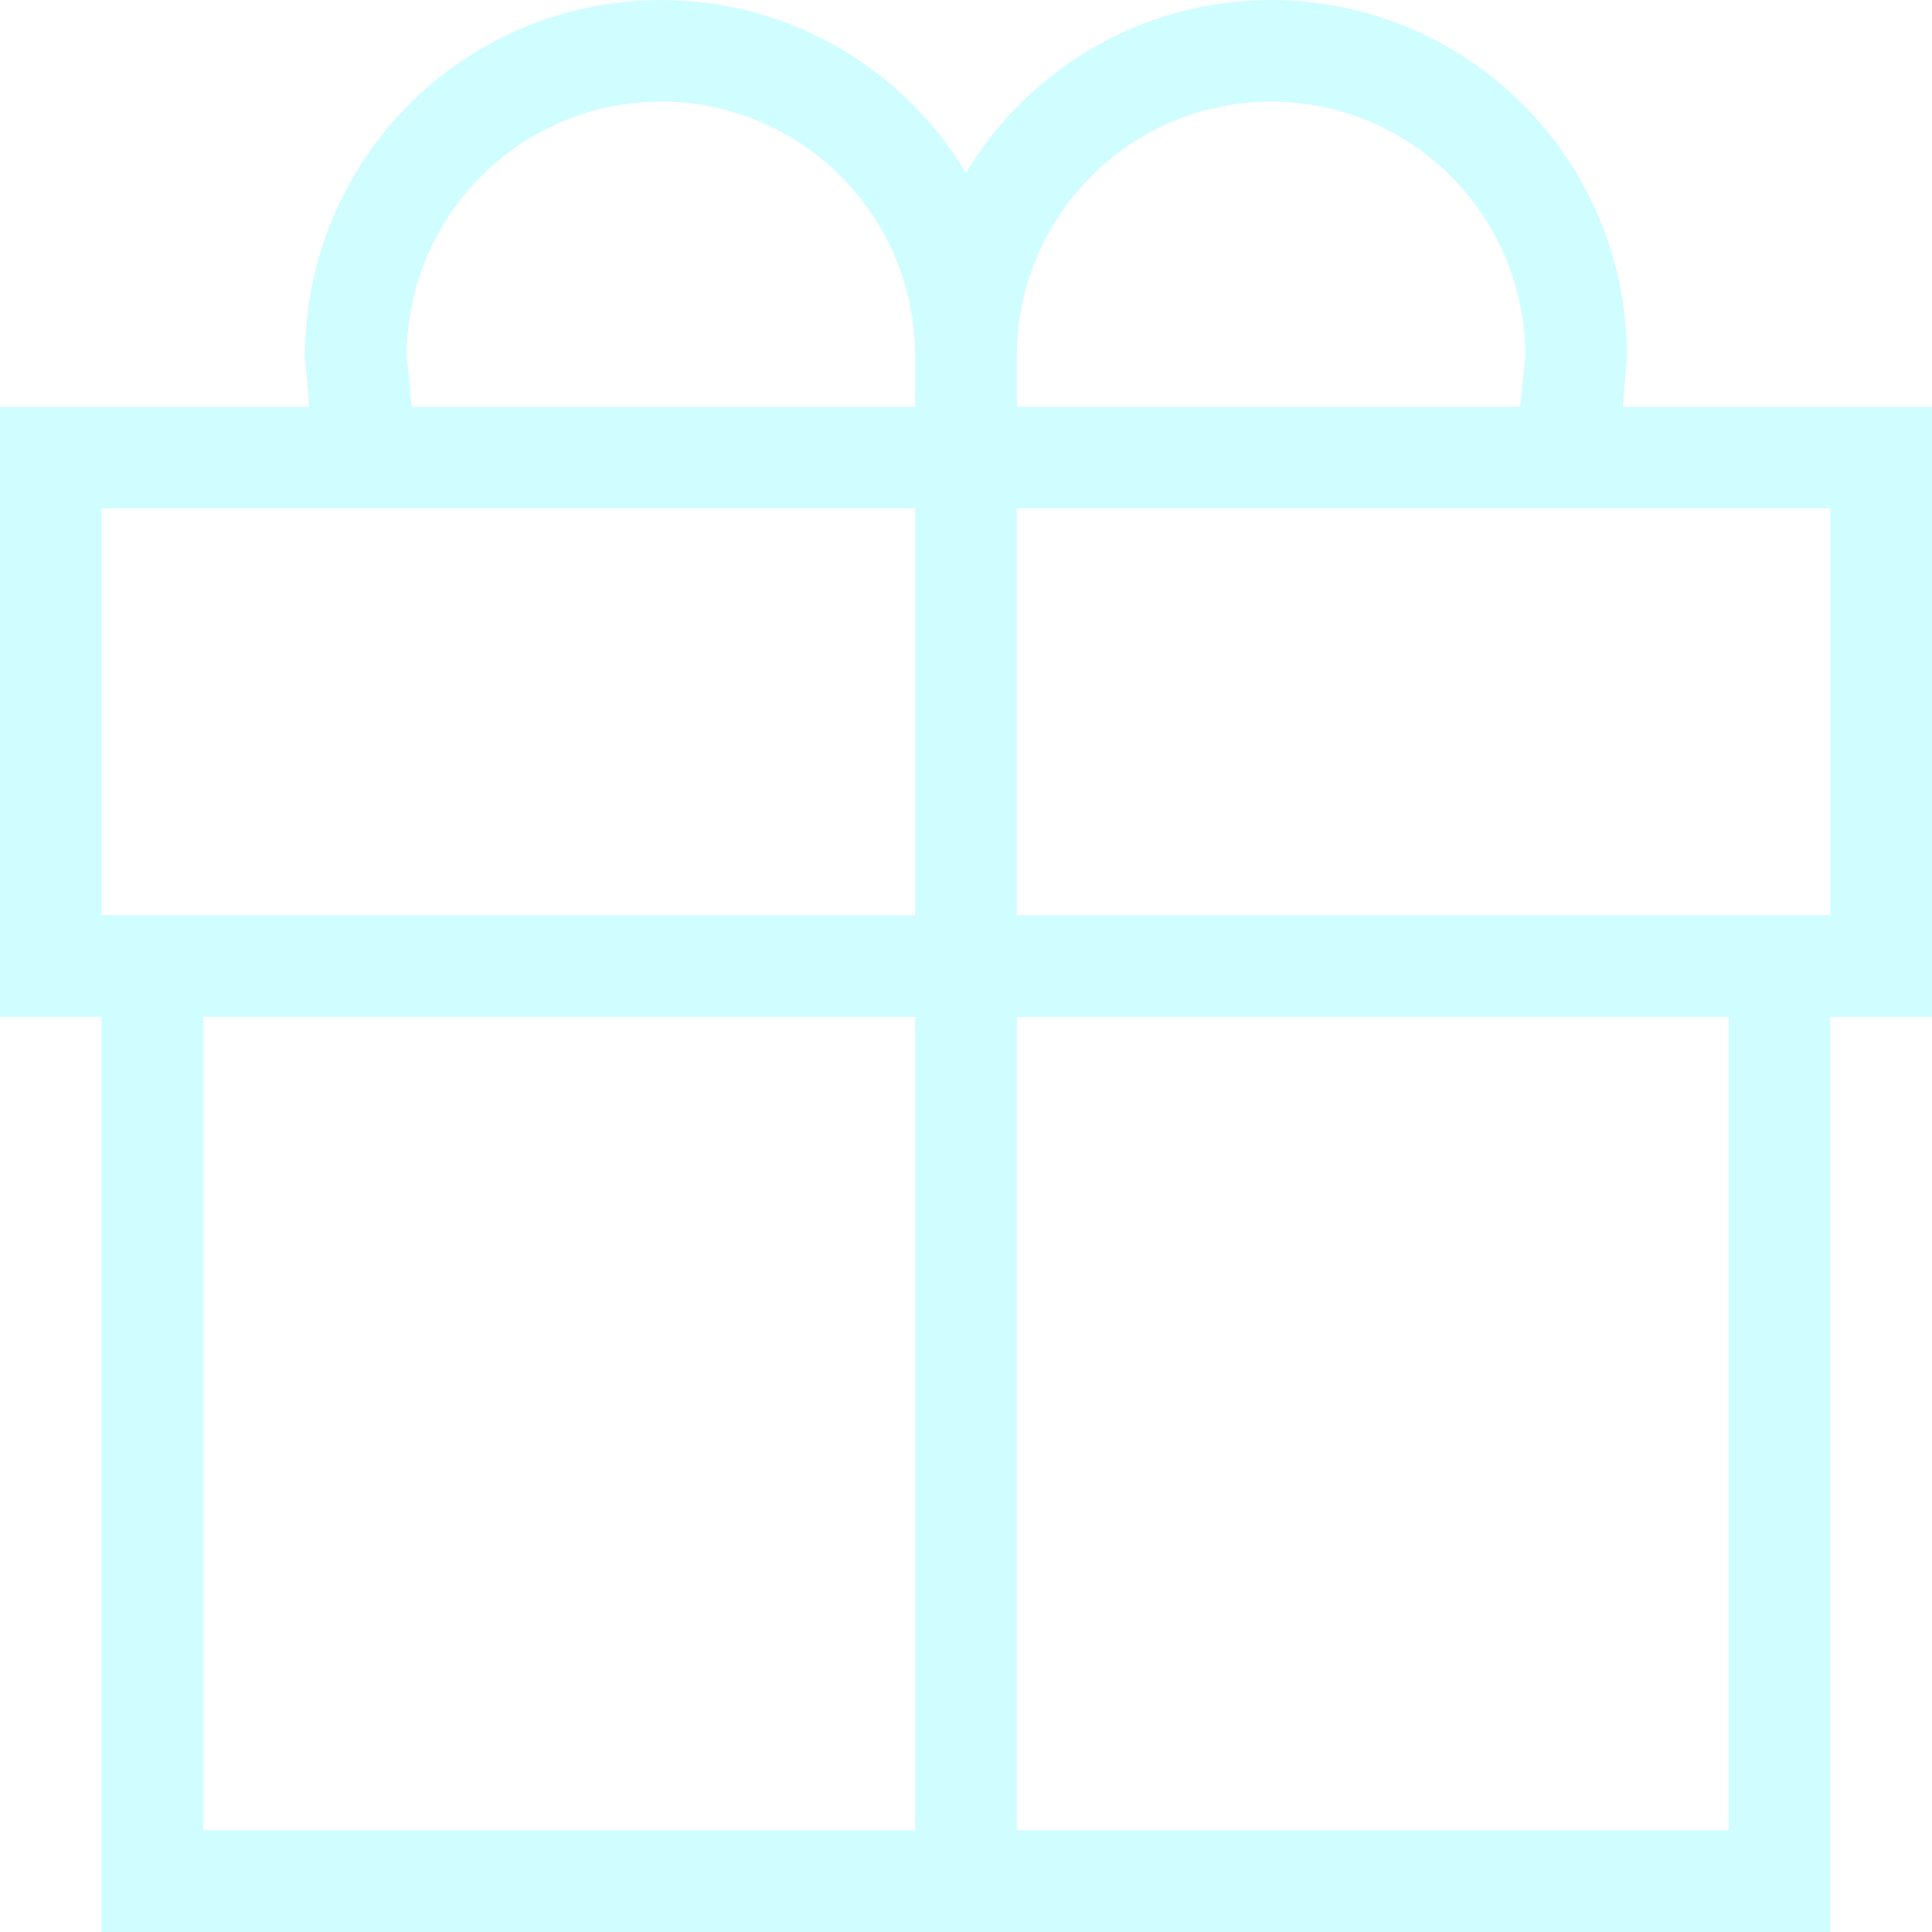
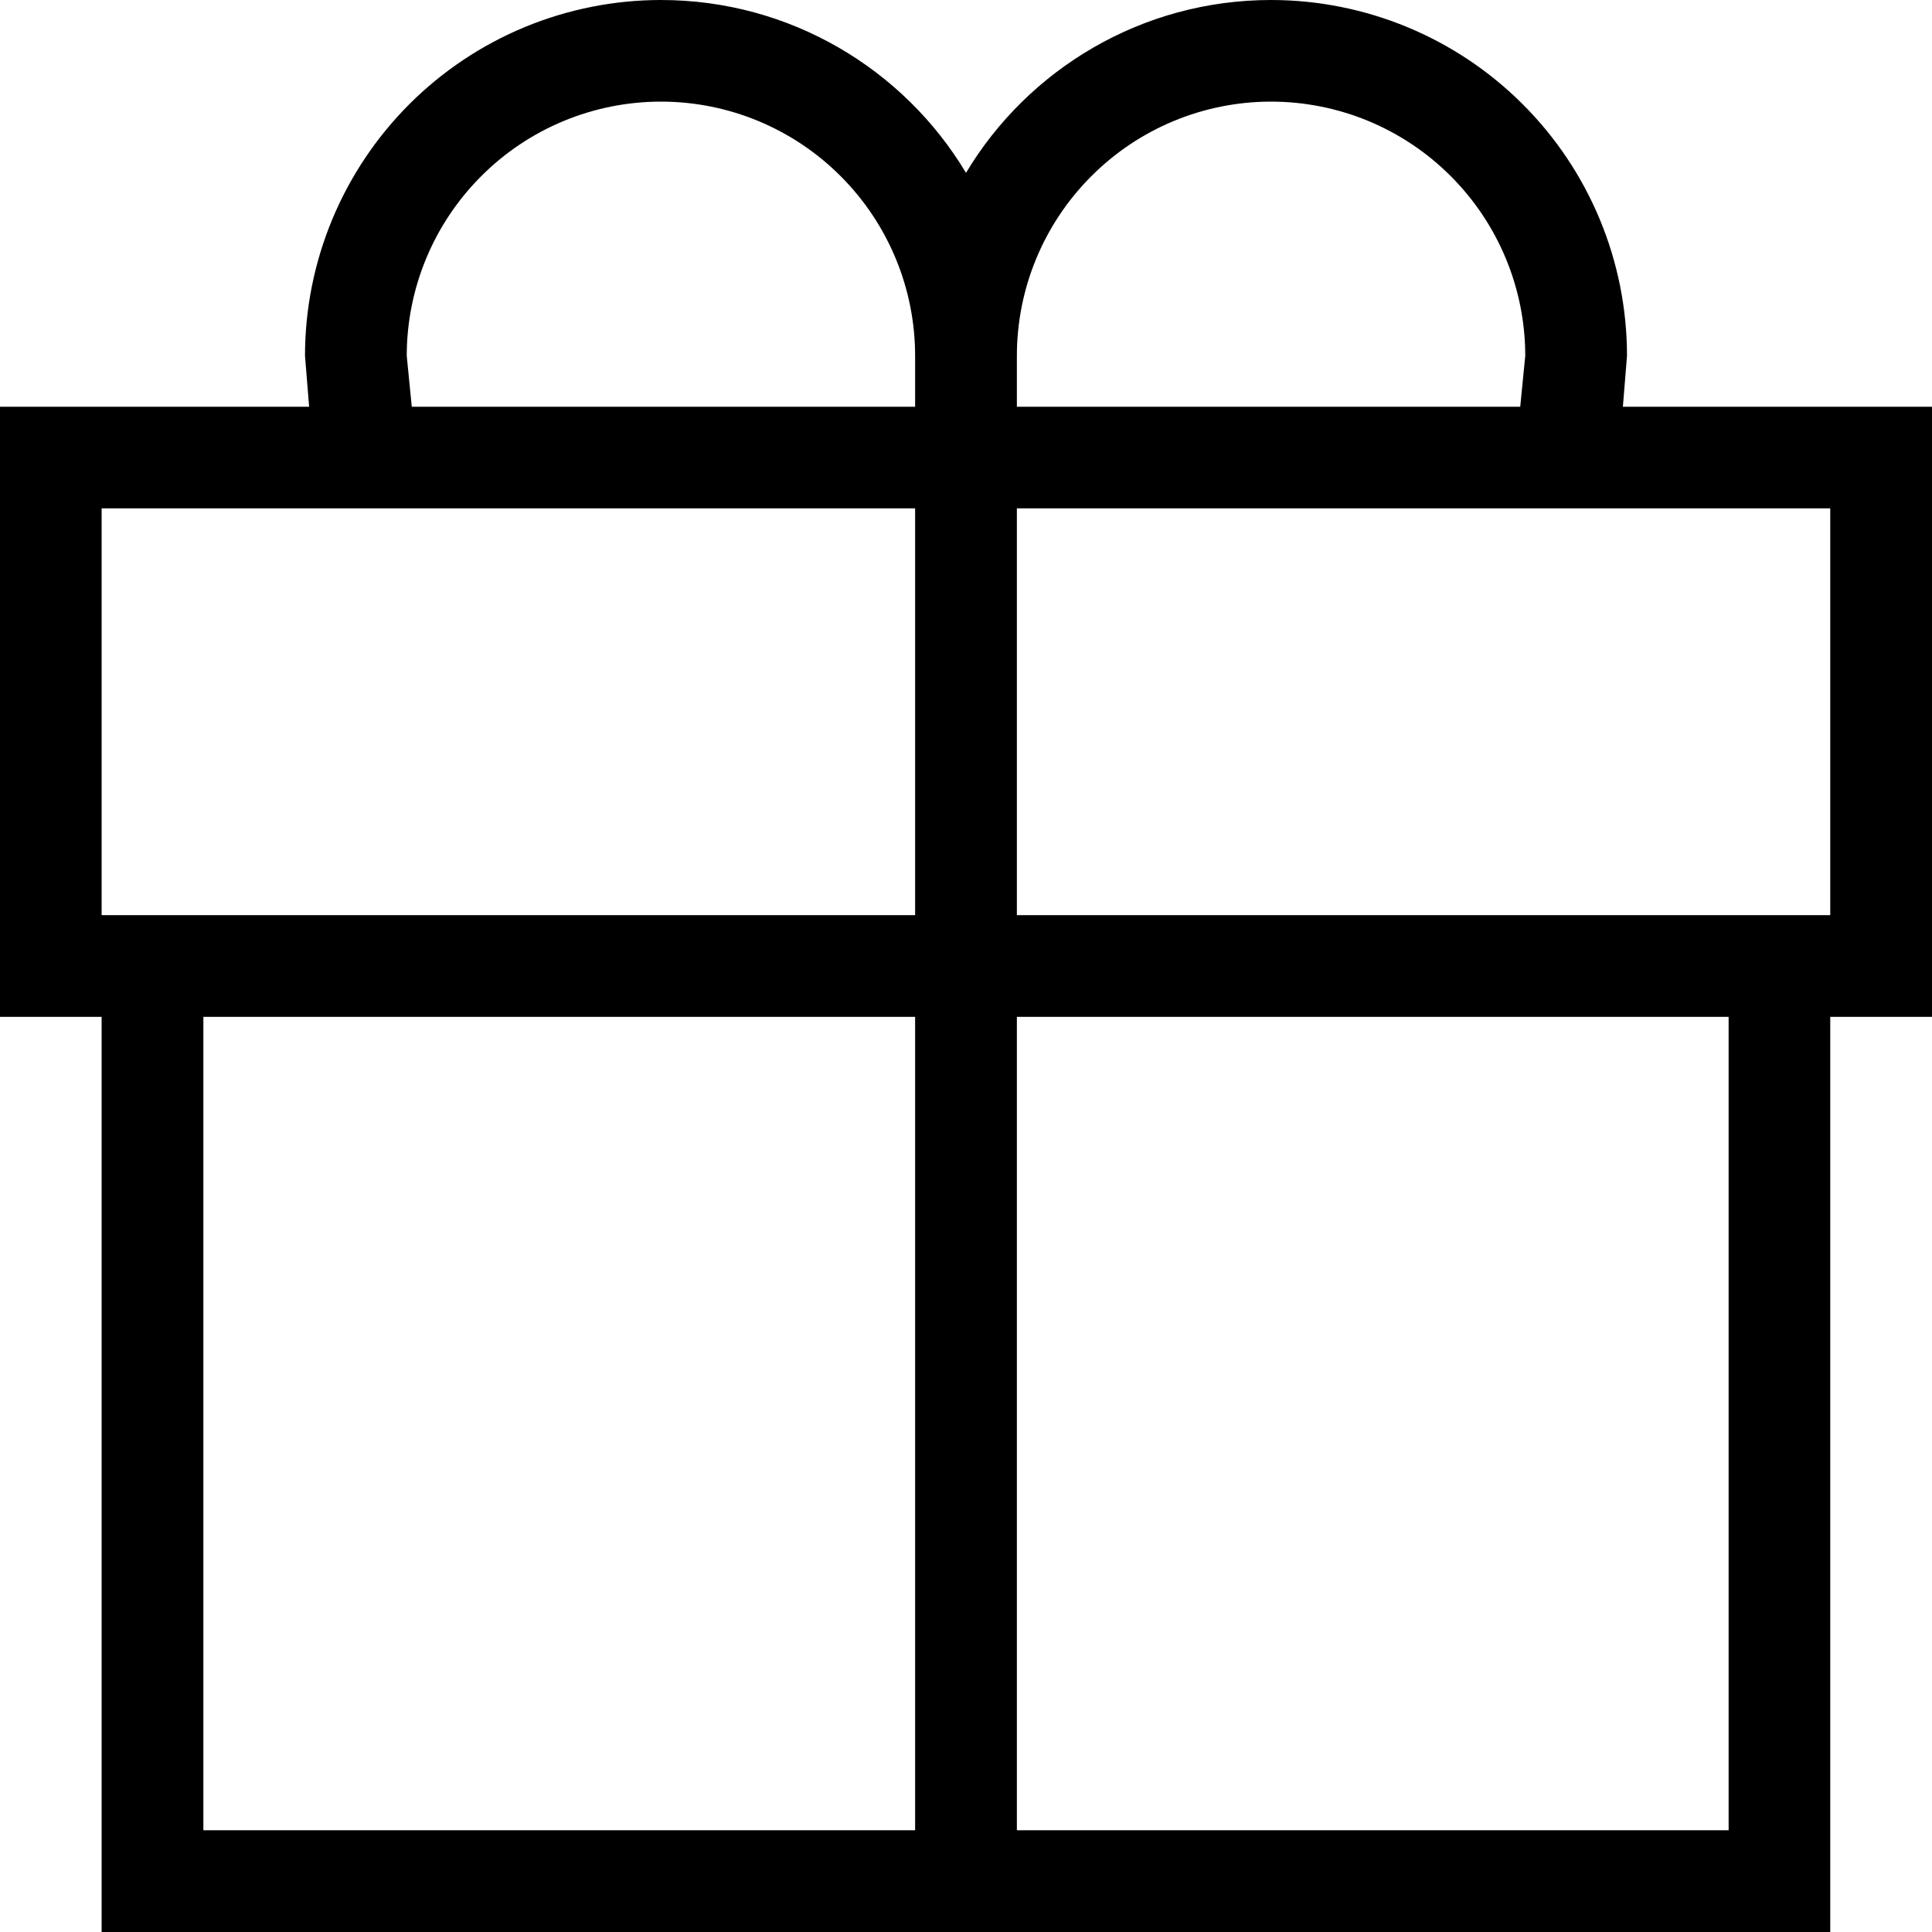
- <svg xmlns="http://www.w3.org/2000/svg" width="15" height="15" viewBox="0 0 15 15" fill="none">
-   <path d="M1.579 7.895V14.21H7.105V7.895H1.579ZM7.895 7.895V14.21H13.421V7.895H7.895ZM14.21 7.895V15H0.789V7.895H0V3.158H2.4L2.368 2.763C2.368 2.03 2.66 1.327 3.178 0.809C3.696 0.291 4.399 0 5.132 0C6.134 0 7.018 0.537 7.5 1.342C7.982 0.537 8.866 0 9.868 0C10.601 0 11.304 0.291 11.822 0.809C12.341 1.327 12.632 2.03 12.632 2.763L12.6 3.158H15V7.895H14.21ZM0.789 3.947V7.105H7.105V3.947H0.789ZM14.21 7.105V3.947H7.895V7.105H14.21ZM11.803 3.158L11.842 2.763C11.842 2.24 11.634 1.738 11.264 1.368C10.894 0.997 10.392 0.789 9.868 0.789C9.345 0.789 8.843 0.997 8.473 1.368C8.103 1.738 7.895 2.24 7.895 2.763V3.158H11.803ZM7.105 3.158V2.763C7.105 2.24 6.897 1.738 6.527 1.368C6.157 0.997 5.655 0.789 5.132 0.789C4.608 0.789 4.106 0.997 3.736 1.368C3.366 1.738 3.158 2.24 3.158 2.763L3.197 3.158H7.105Z" fill="#D0FDFF" />
+ <svg xmlns="http://www.w3.org/2000/svg" width="15" height="15" viewBox="0 0 15 15" fill="black">
+   <path d="M1.579 7.895V14.21H7.105V7.895H1.579ZM7.895 7.895V14.21H13.421V7.895H7.895ZM14.21 7.895V15H0.789V7.895H0V3.158H2.4L2.368 2.763C2.368 2.03 2.66 1.327 3.178 0.809C3.696 0.291 4.399 0 5.132 0C6.134 0 7.018 0.537 7.5 1.342C7.982 0.537 8.866 0 9.868 0C10.601 0 11.304 0.291 11.822 0.809C12.341 1.327 12.632 2.03 12.632 2.763L12.6 3.158H15V7.895H14.21ZM0.789 3.947V7.105H7.105V3.947H0.789ZM14.21 7.105V3.947H7.895V7.105H14.21ZM11.803 3.158L11.842 2.763C11.842 2.24 11.634 1.738 11.264 1.368C10.894 0.997 10.392 0.789 9.868 0.789C9.345 0.789 8.843 0.997 8.473 1.368C8.103 1.738 7.895 2.24 7.895 2.763V3.158H11.803ZM7.105 3.158V2.763C7.105 2.24 6.897 1.738 6.527 1.368C6.157 0.997 5.655 0.789 5.132 0.789C4.608 0.789 4.106 0.997 3.736 1.368C3.366 1.738 3.158 2.24 3.158 2.763L3.197 3.158H7.105Z" fill="black" />
</svg>
